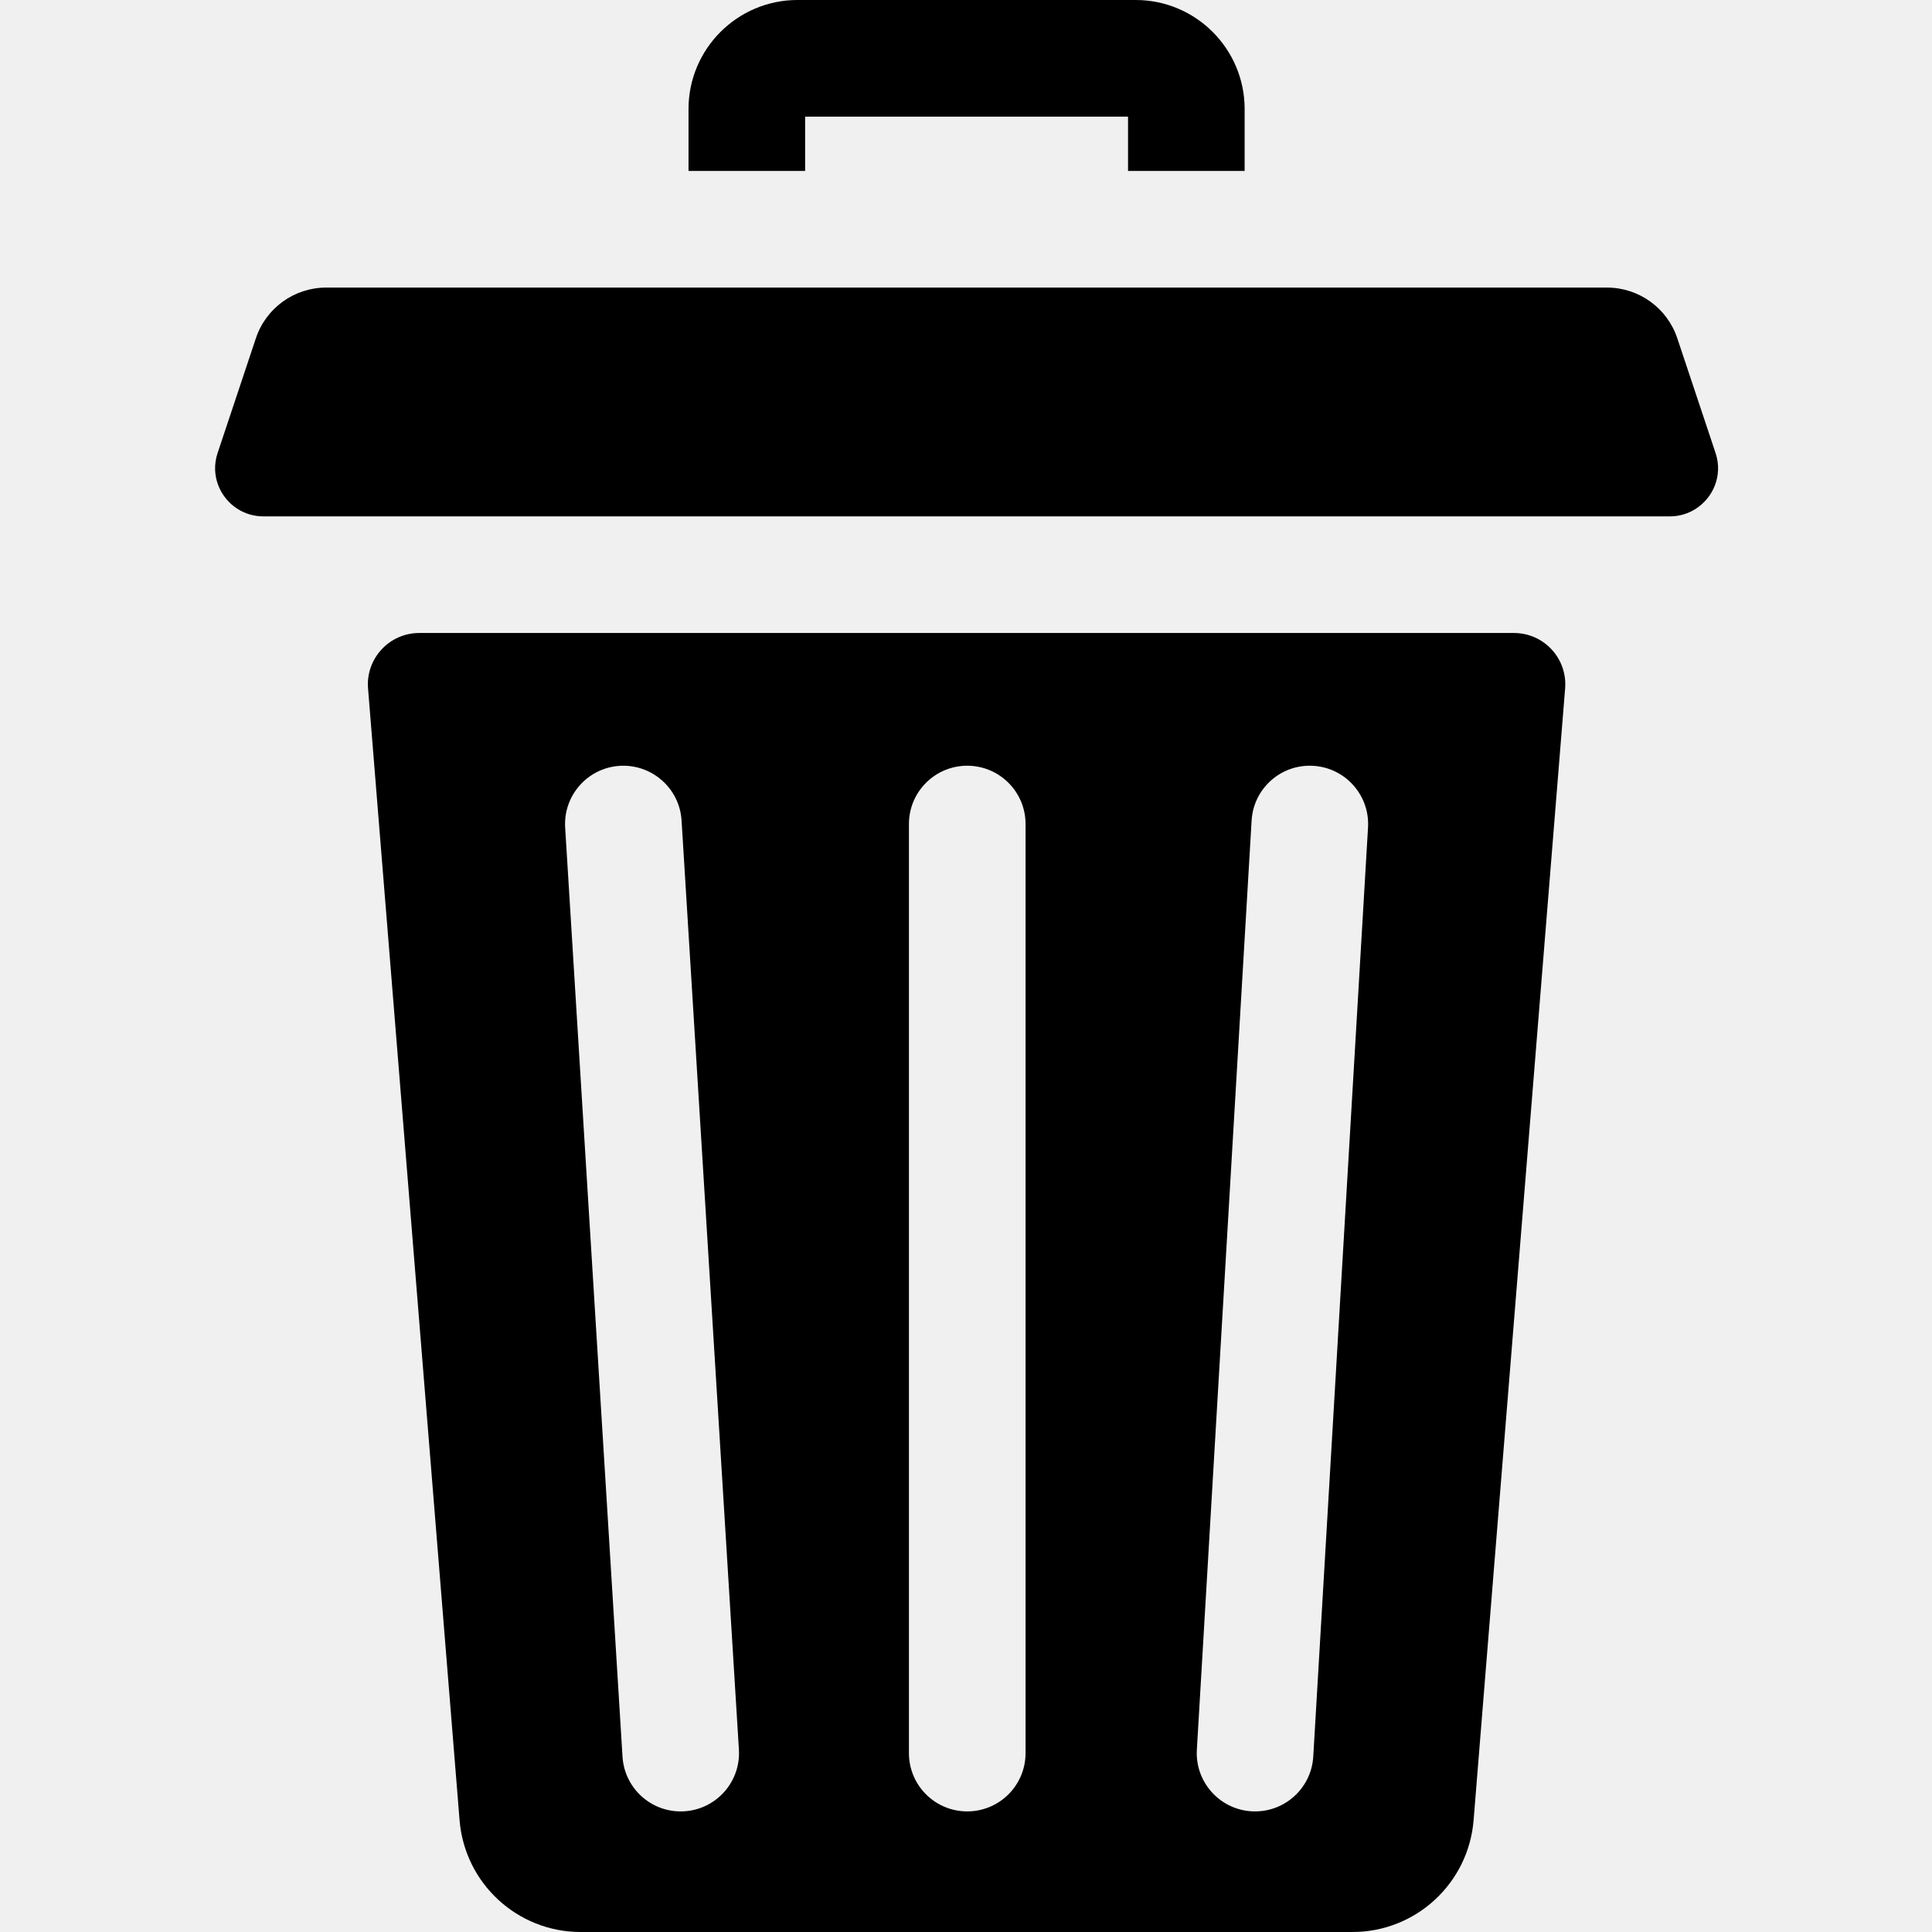
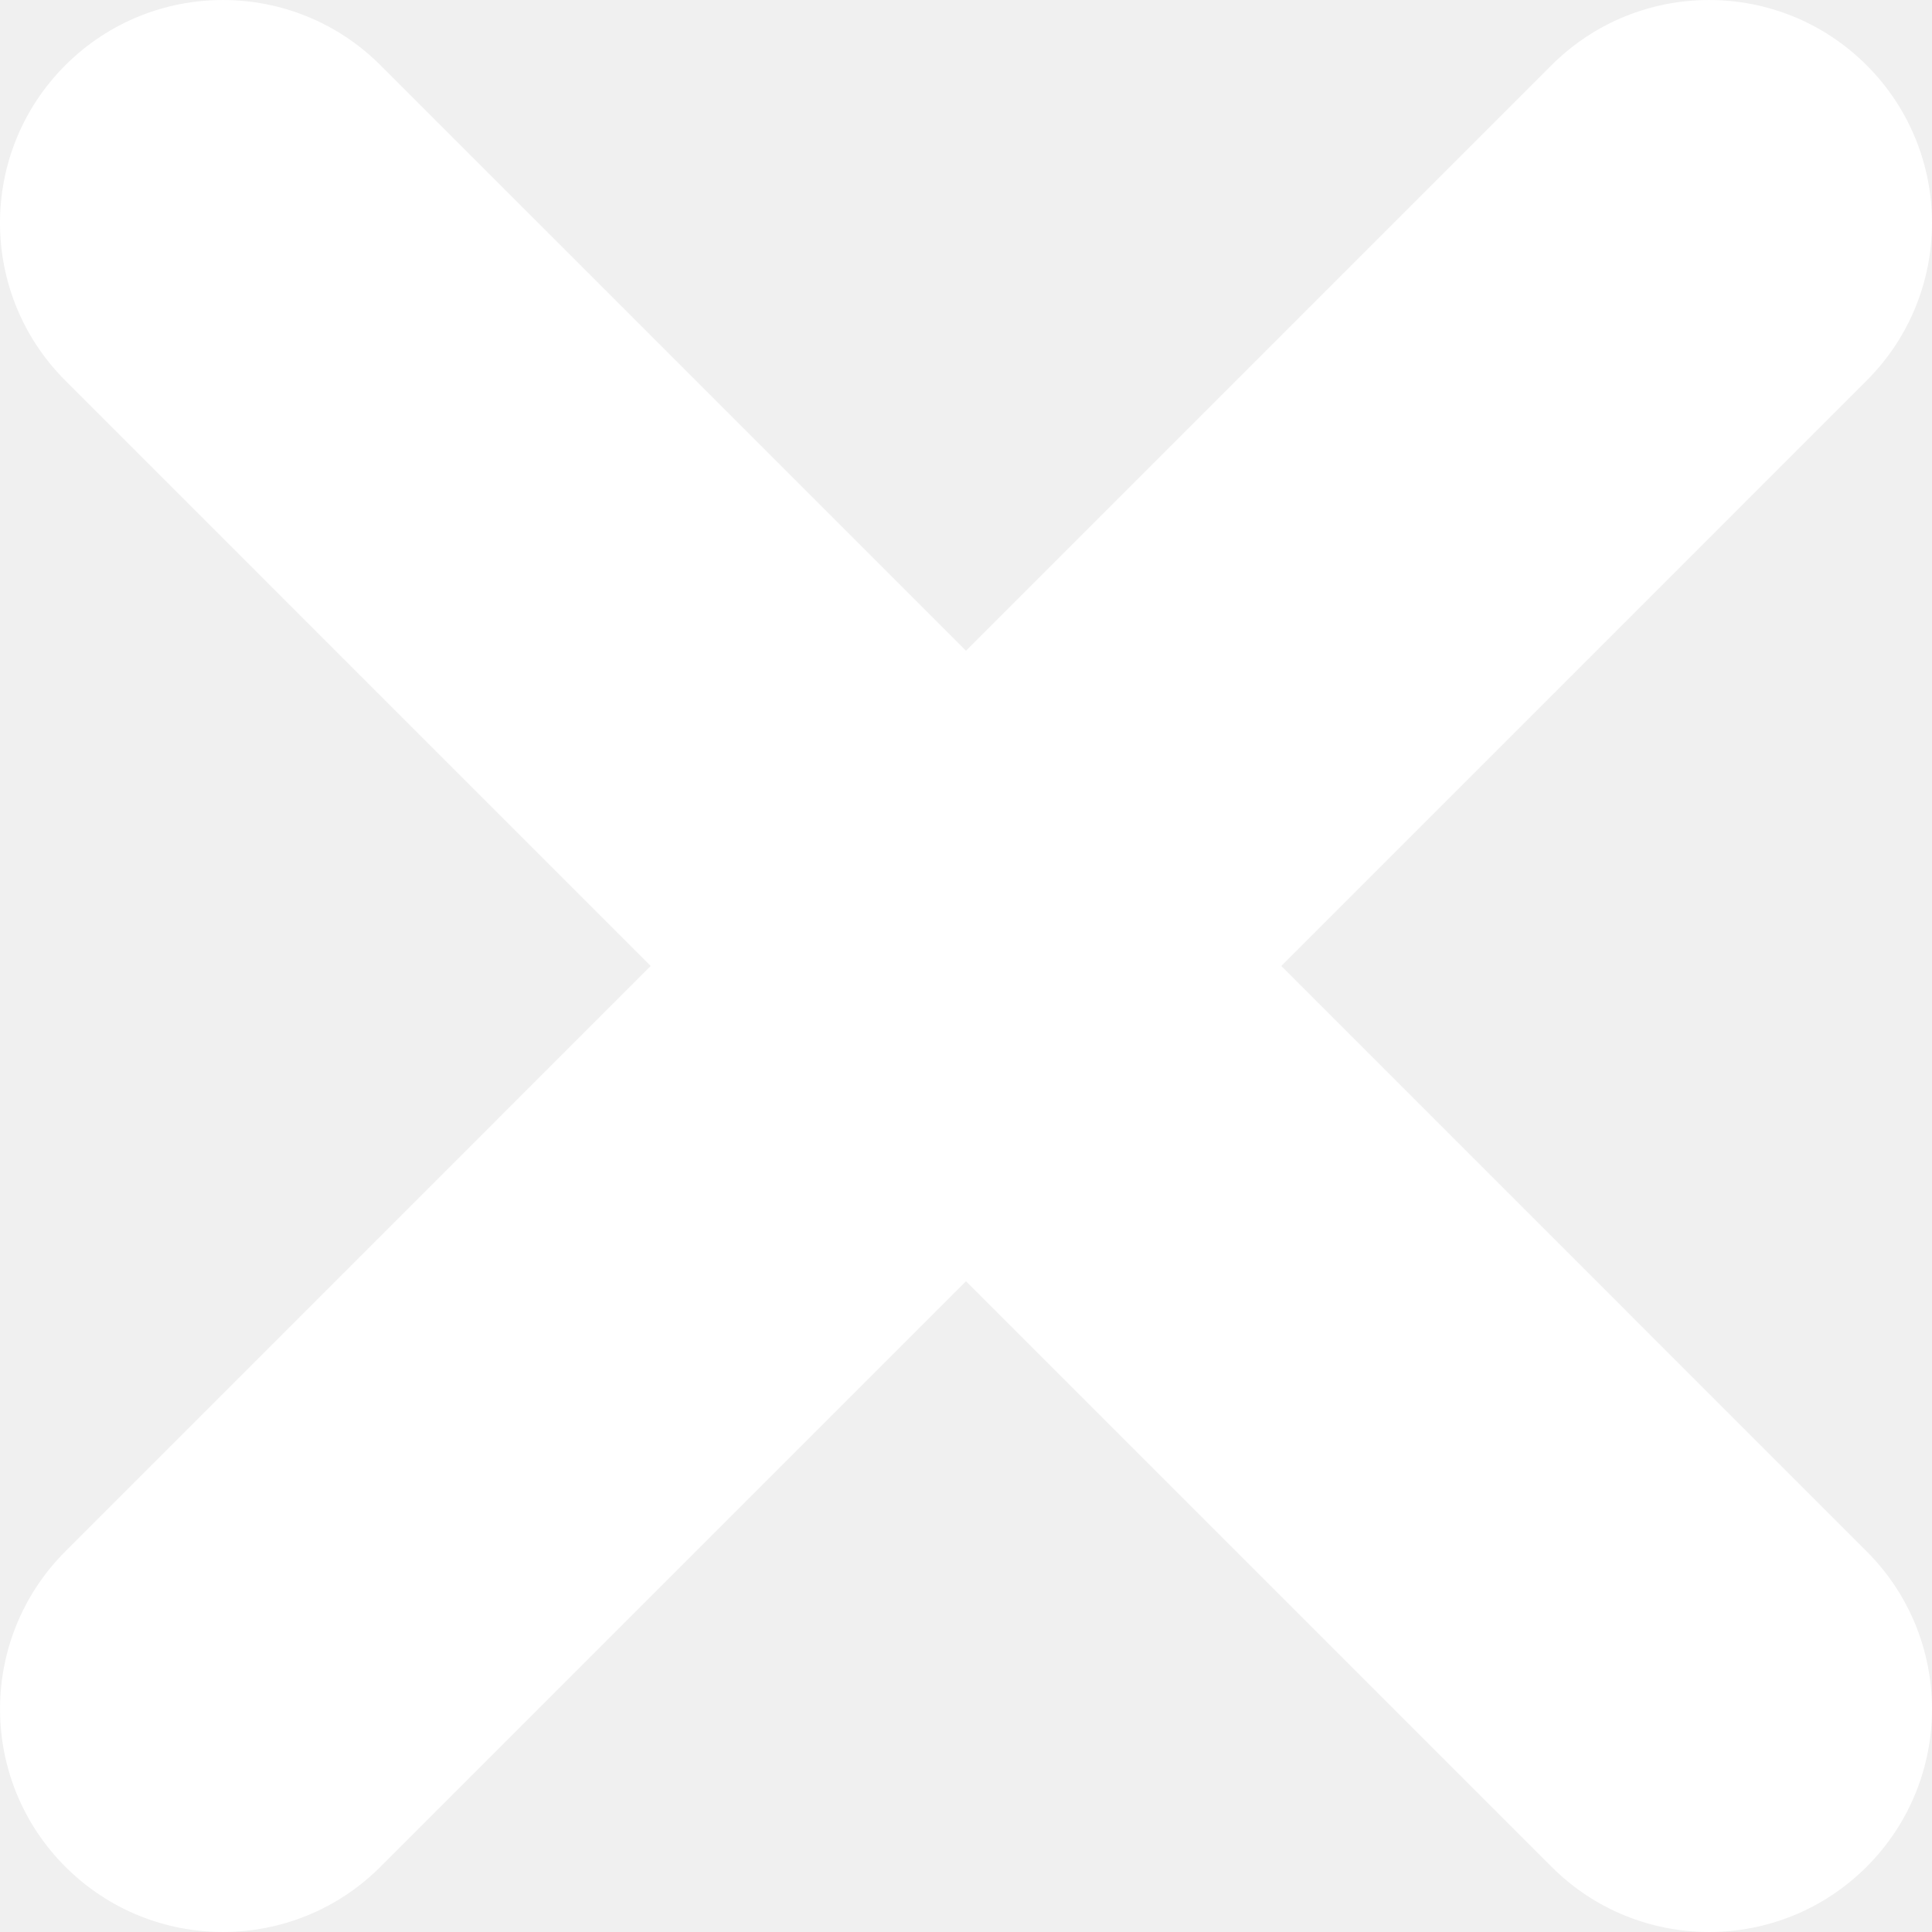
- <svg xmlns="http://www.w3.org/2000/svg" height="512pt" viewBox="-57 0 512 512" width="512pt">
-   <path d="m156.371 30.906h85.57v14.398h30.902v-16.414c.004-15.93-12.949-28.891-28.871-28.891h-89.633c-15.922 0-28.875 12.961-28.875 28.891v16.414h30.906zm0 0" />
-   <path d="m344.211 167.75h-290.109c-7.949 0-14.207 6.781-13.566 14.707l24.254 299.906c1.352 16.742 15.316 29.637 32.094 29.637h204.543c16.777 0 30.742-12.895 32.094-29.641l24.254-299.902c.645-7.926-5.613-14.707-13.562-14.707zm-219.863 312.262c-.324.02-.648.031-.969.031-8.102 0-14.902-6.309-15.406-14.504l-15.199-246.207c-.523-8.52 5.957-15.852 14.473-16.375 8.488-.516 15.852 5.949 16.375 14.473l15.195 246.207c.527 8.52-5.953 15.848-14.469 16.375zm90.434-15.422c0 8.531-6.918 15.449-15.453 15.449s-15.453-6.918-15.453-15.449v-246.211c0-8.535 6.918-15.453 15.453-15.453 8.531 0 15.453 6.918 15.453 15.453zm90.758-245.301-14.512 246.207c-.48 8.211-7.293 14.543-15.41 14.543-.305 0-.613-.008-.922-.023-8.52-.504-15.02-7.816-14.516-16.336l14.508-246.211c.5-8.52 7.789-15.02 16.332-14.516 8.52.5 15.02 7.816 14.52 16.336zm0 0" />
-   <path d="m397.648 120.062-10.148-30.422c-2.676-8.02-10.184-13.43-18.641-13.43h-339.41c-8.453 0-15.965 5.41-18.637 13.43l-10.148 30.422c-1.957 5.867.59 11.852 5.344 14.836 1.938 1.215 4.23 1.945 6.75 1.945h372.797c2.52 0 4.816-.73 6.75-1.949 4.754-2.984 7.301-8.969 5.344-14.832zm0 0" />
+ <svg xmlns="http://www.w3.org/2000/svg" version="1.1" id="Capa_1" x="0px" y="0px" width="348.333px" height="348.334px" viewBox="0 0 348.333 348.334" style="enable-background:new 0 0 348.333 348.334;" xml:space="preserve" fill="white">
+   <g>
+     <path d="M336.559,68.611L231.016,174.165l105.543,105.549c15.699,15.705,15.699,41.145,0,56.85   c-7.844,7.844-18.128,11.769-28.407,11.769c-10.296,0-20.581-3.919-28.419-11.769L174.167,231.003L68.609,336.563   c-7.843,7.844-18.128,11.769-28.416,11.769c-10.285,0-20.563-3.919-28.413-11.769c-15.699-15.698-15.699-41.139,0-56.85   l105.54-105.549L11.774,68.611c-15.699-15.699-15.699-41.145,0-56.844c15.696-15.687,41.127-15.687,56.829,0l105.563,105.554   L279.721,11.767c15.705-15.687,41.139-15.687,56.832,0C352.258,27.466,352.258,52.912,336.559,68.611z" />
+   </g>
+   <g>
+ </g>
+   <g>
+ </g>
+   <g>
+ </g>
+   <g>
+ </g>
+   <g>
+ </g>
+   <g>
+ </g>
+   <g>
+ </g>
+   <g>
+ </g>
+   <g>
+ </g>
+   <g>
+ </g>
+   <g>
+ </g>
+   <g>
+ </g>
+   <g>
+ </g>
+   <g>
+ </g>
+   <g>
+ </g>
</svg>
